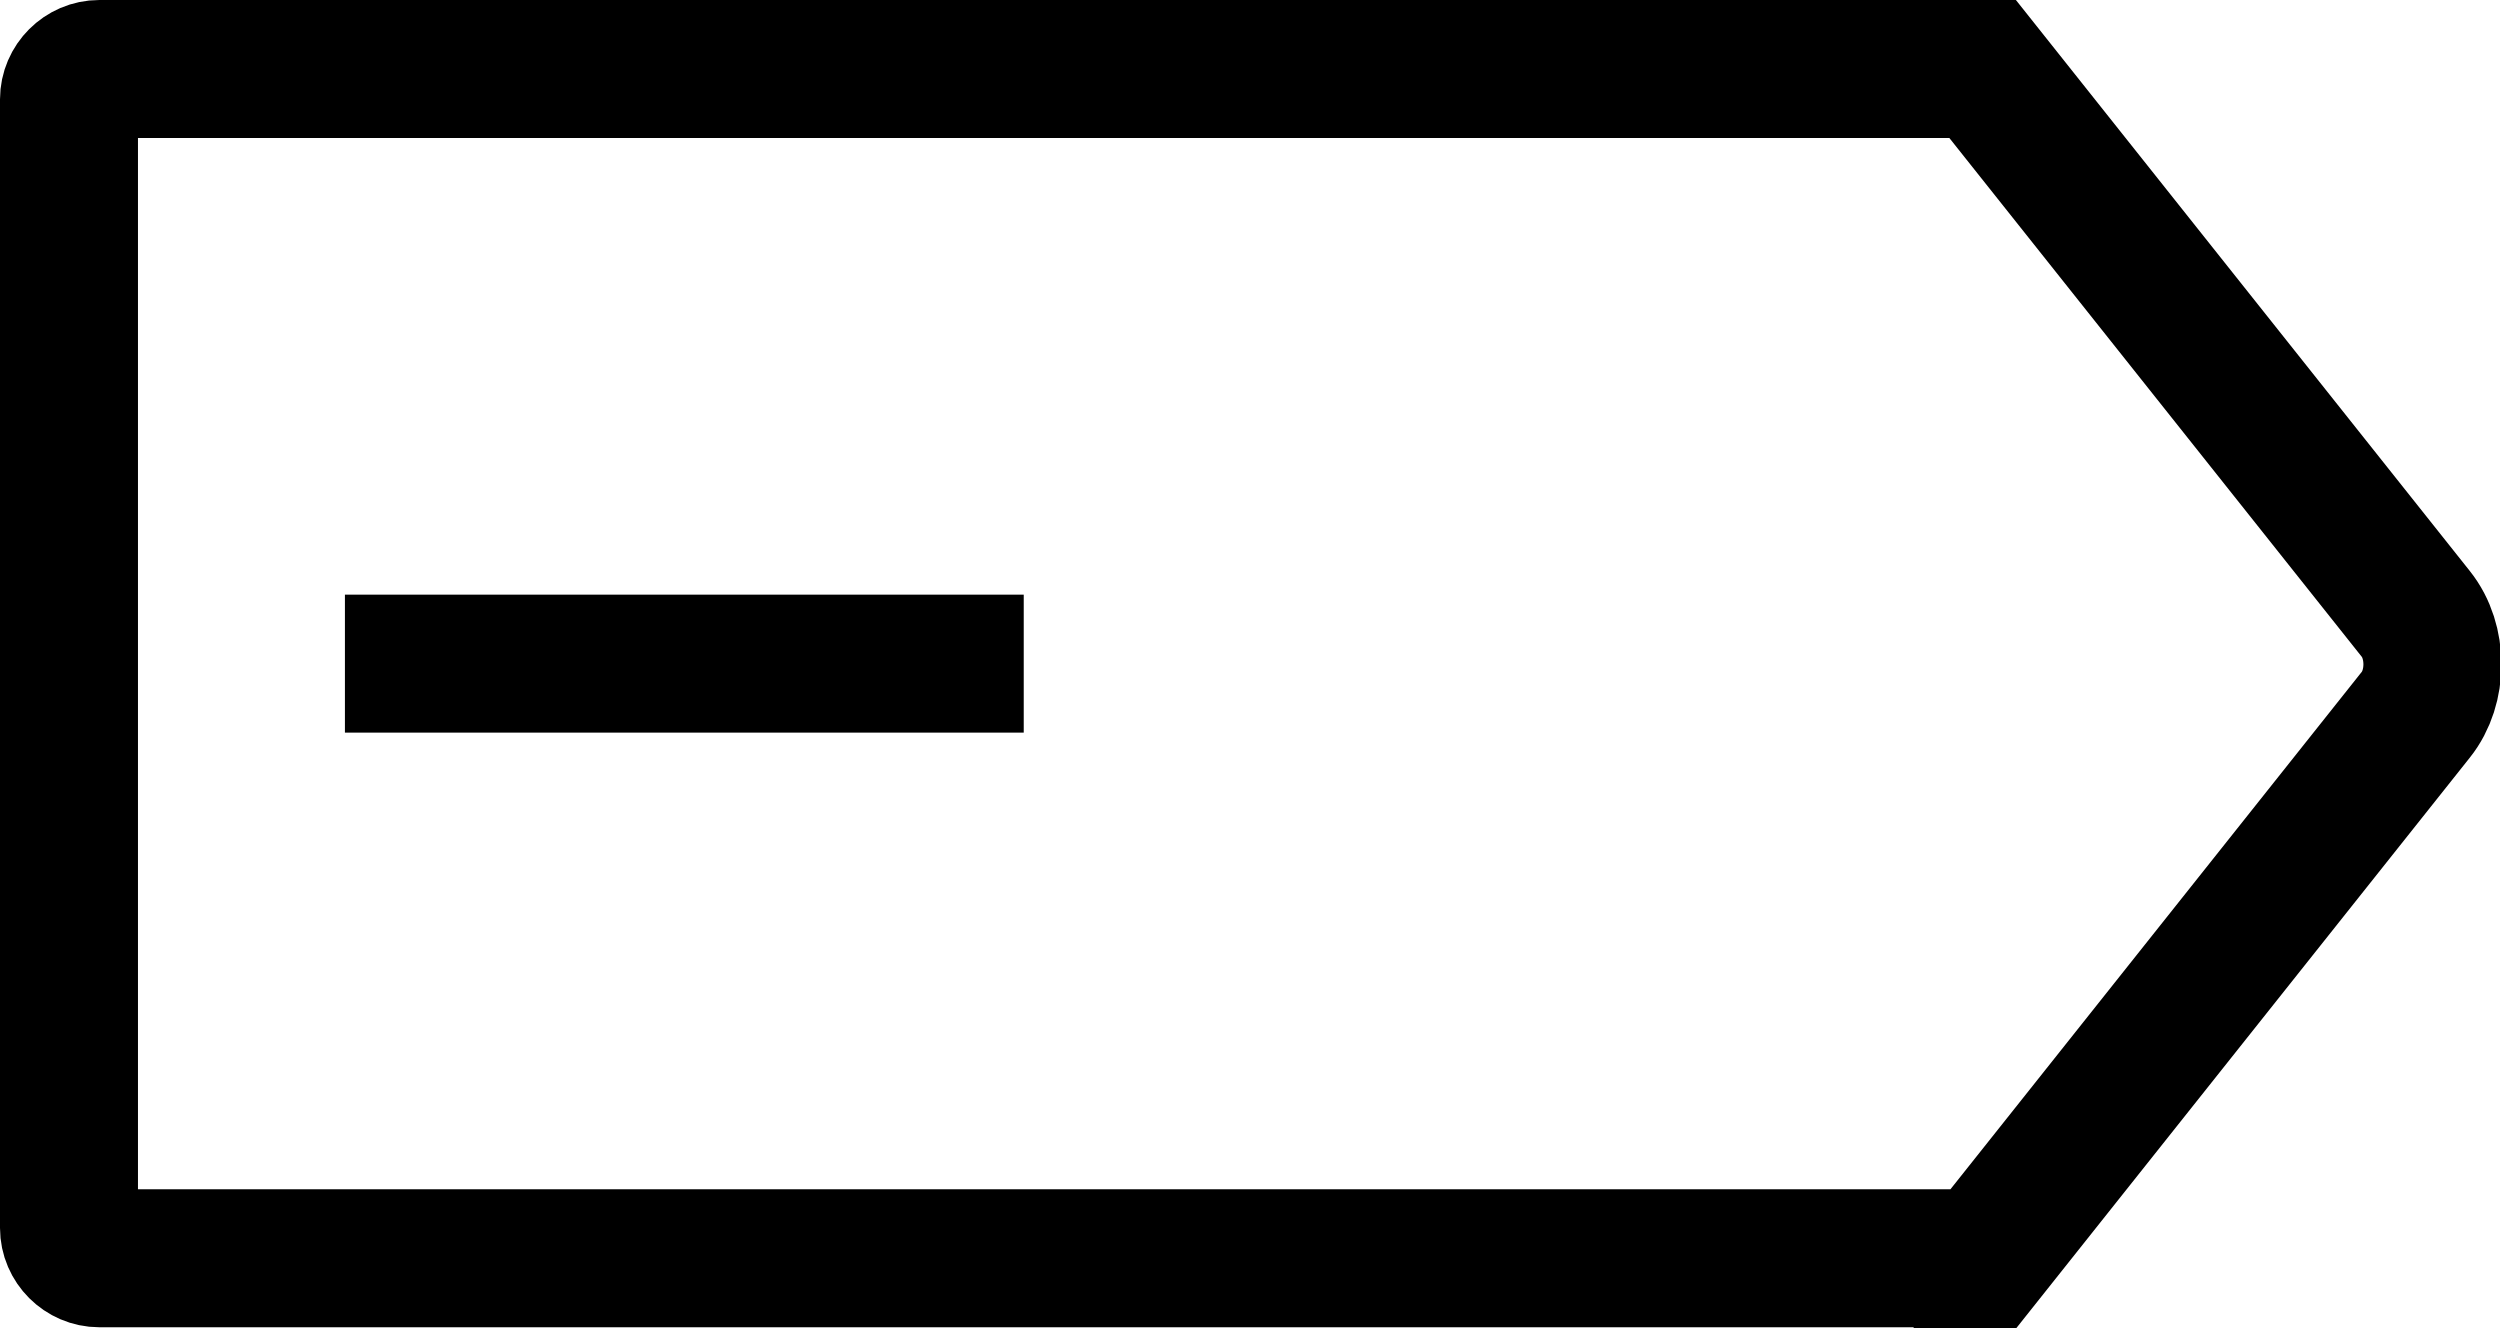
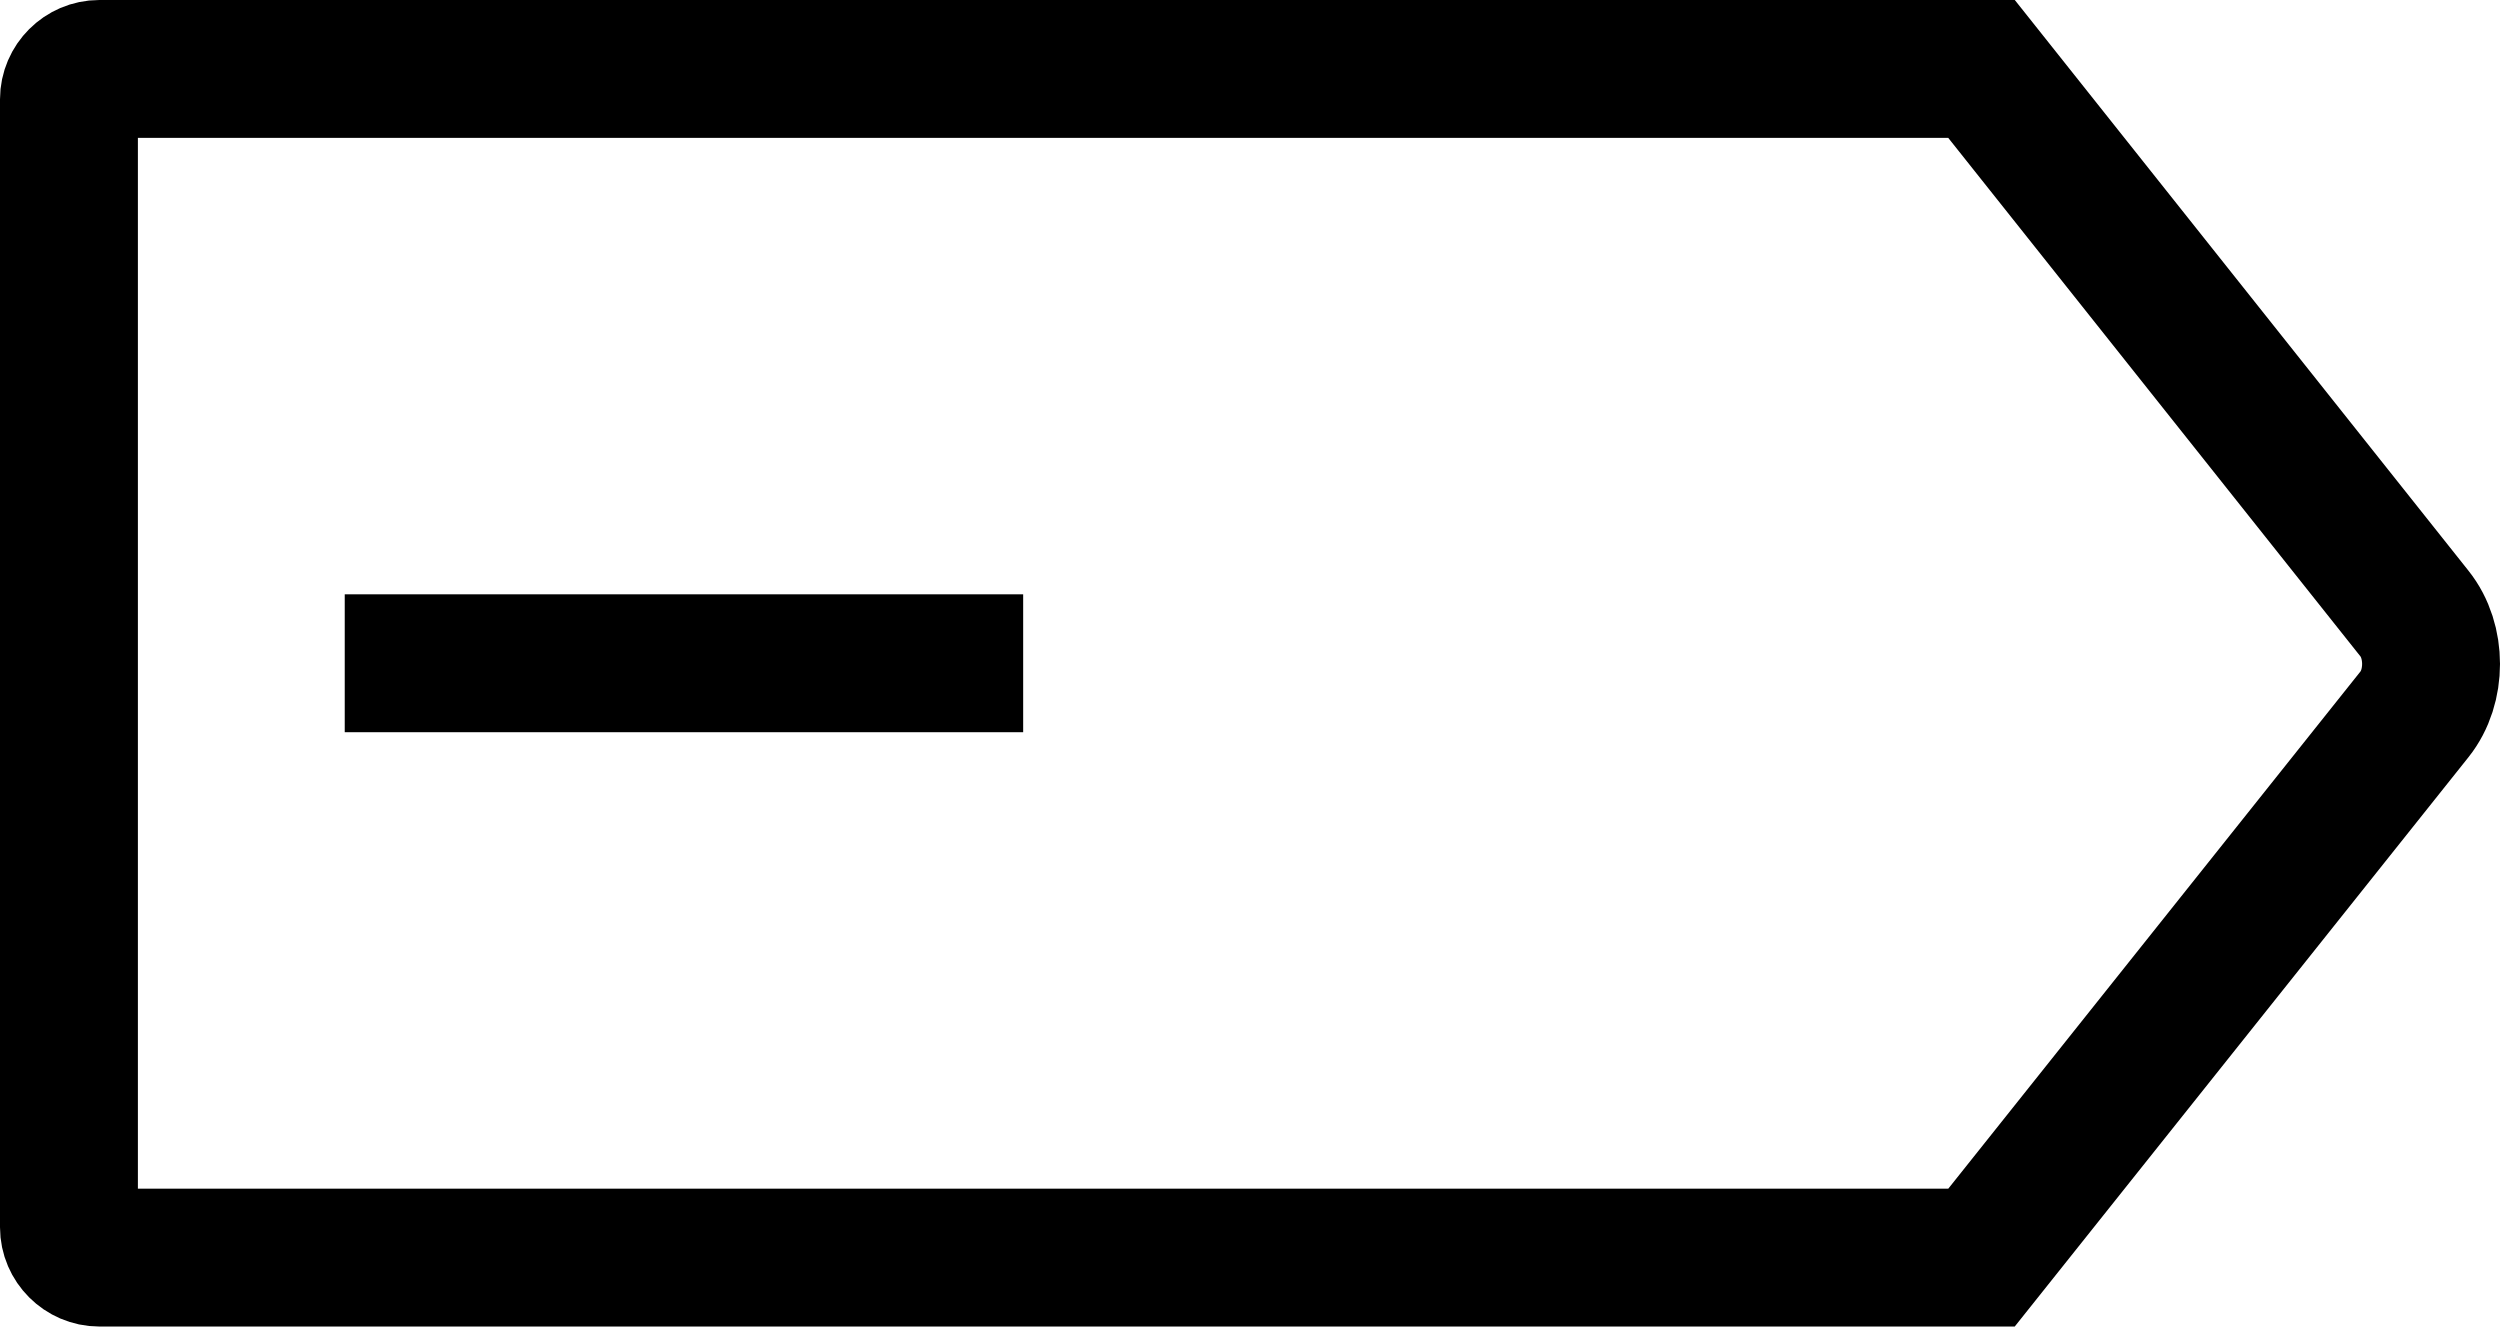
- <svg xmlns="http://www.w3.org/2000/svg" id="Layer_1" data-name="Layer 1" viewBox="0 0 18.12 9.62">
+ <svg xmlns="http://www.w3.org/2000/svg" id="Layer_1" data-name="Layer 1" viewBox="0 0 18.13 9.62">
  <defs>
    <style>
      .cls-1 {
        fill: none;
        stroke: #000;
        stroke-miterlimit: 10;
      }
    </style>
  </defs>
-   <path class="cls-1" d="m14.37,9.12H.72c-.12,0-.22-.1-.22-.22V.72c0-.12.1-.22.22-.22h13.65l3.14,3.95c.16.2.16.53,0,.73l-3.14,3.95Z" />
+   <path class="cls-1" d="m.72,9.12c-.12,0-.22-.1-.22-.22V.72c0-.12.1-.22.22-.22h13.65l3.14,3.95c.16.2.16.53,0,.73l-3.14,3.94H.72Z" />
  <line class="cls-1" x1="2.5" y1="4.81" x2="7.42" y2="4.81" />
</svg>
